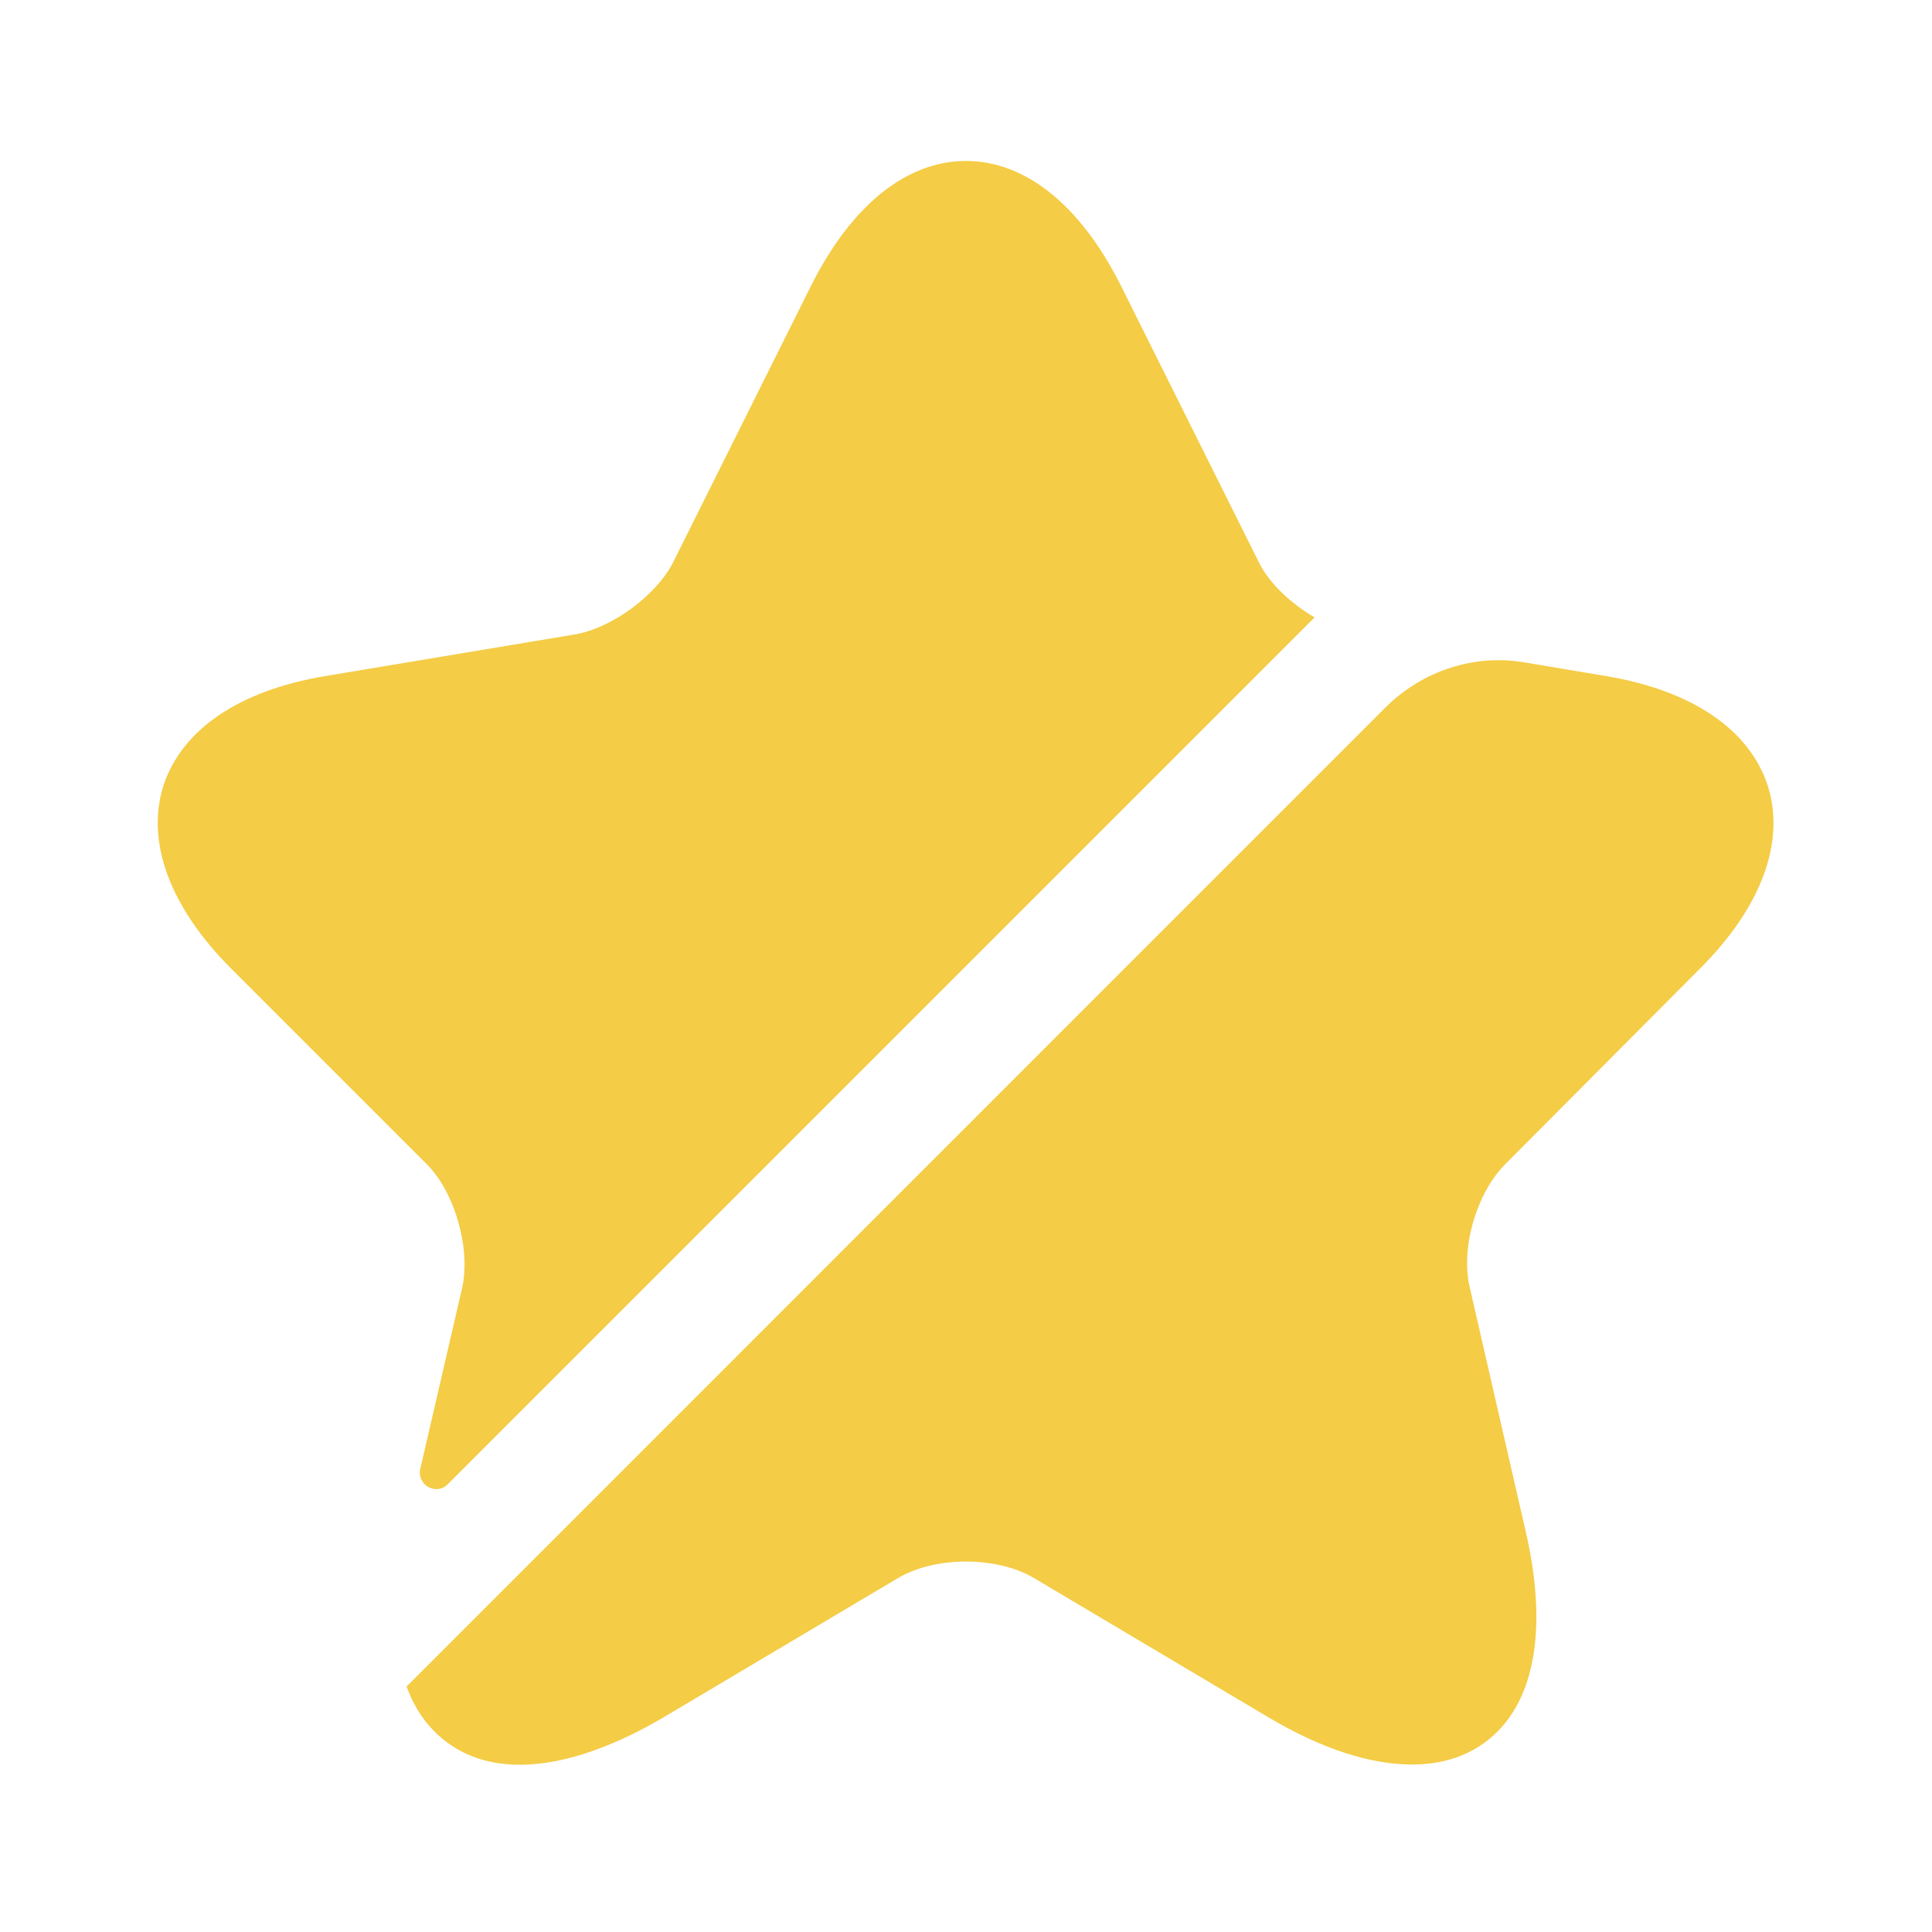
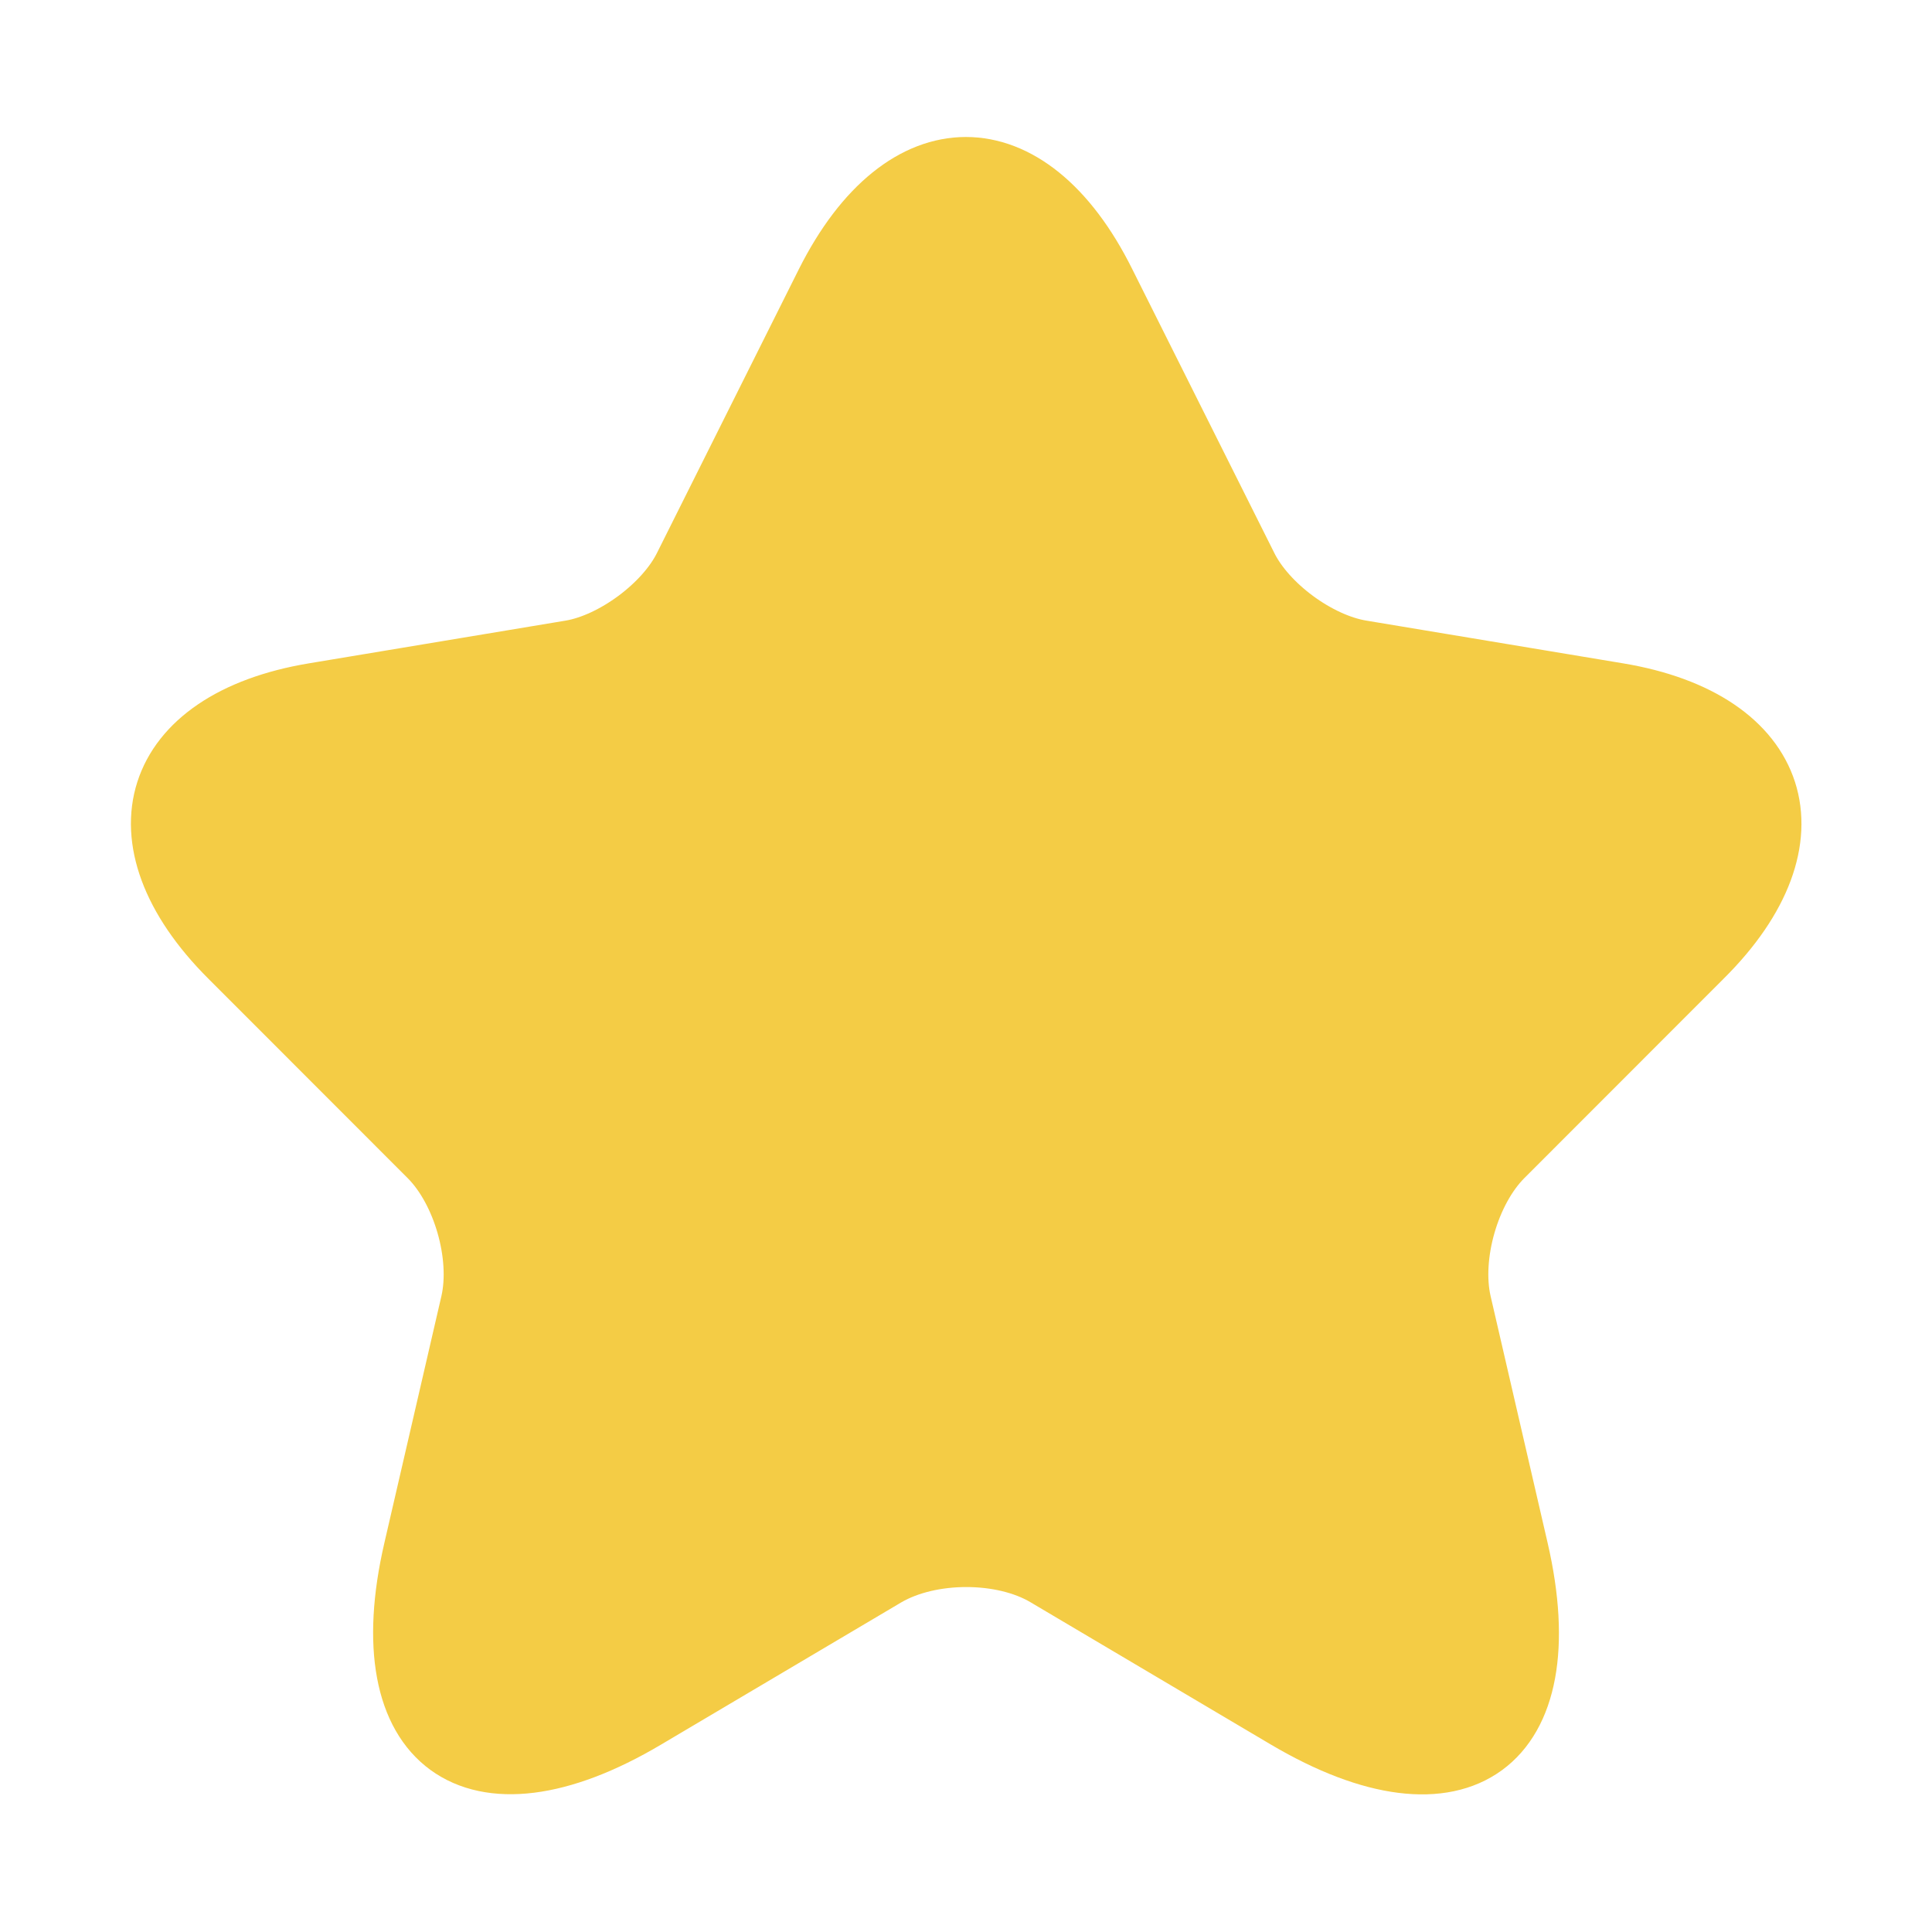
<svg xmlns="http://www.w3.org/2000/svg" width="16" height="16" viewBox="0 0 16 16" fill="none">
-   <path d="M3.827 10.667C3.9 10.34 3.767 9.873 3.533 9.64L1.913 8.02C1.407 7.513 1.207 6.973 1.353 6.507C1.507 6.04 1.98 5.72 2.687 5.6L4.767 5.253C5.067 5.2 5.433 4.933 5.573 4.66L6.72 2.36C7.053 1.7 7.507 1.333 8 1.333C8.493 1.333 8.947 1.7 9.28 2.36L10.427 4.66C10.513 4.833 10.693 5 10.887 5.113L3.707 12.293C3.613 12.387 3.453 12.3 3.48 12.167L3.827 10.667Z" fill="#F4CC45" style="fill:#F4CC45;fill:color(display-p3 0.957 0.8 0.271);fill-opacity:1;" />
-   <path d="M12.467 9.64C12.227 9.88 12.093 10.34 12.173 10.667L12.633 12.673C12.827 13.507 12.707 14.133 12.293 14.433C12.127 14.553 11.927 14.613 11.693 14.613C11.353 14.613 10.953 14.487 10.513 14.227L8.56 13.067C8.253 12.887 7.747 12.887 7.44 13.067L5.487 14.227C4.747 14.66 4.113 14.733 3.707 14.433C3.553 14.32 3.44 14.167 3.367 13.967L11.473 5.86C11.78 5.553 12.213 5.413 12.633 5.487L13.307 5.6C14.013 5.72 14.487 6.04 14.64 6.507C14.787 6.973 14.587 7.513 14.08 8.02L12.467 9.64Z" fill="#F4CC45" style="fill:#F4CC45;fill:color(display-p3 0.957 0.8 0.271);fill-opacity:1;" />
+   <path d="M9.153 2.34L10.327 4.686C10.487 5.013 10.913 5.326 11.273 5.386L13.4 5.74C14.76 5.966 15.08 6.953 14.1 7.926L12.447 9.58C12.167 9.86 12.013 10.4 12.1 10.786L12.573 12.833C12.947 14.453 12.087 15.08 10.653 14.233L8.66 13.053C8.3 12.84 7.707 12.84 7.34 13.053L5.347 14.233C3.92 15.08 3.053 14.446 3.427 12.833L3.9 10.786C3.987 10.4 3.833 9.86 3.553 9.58L1.9 7.926C0.927 6.953 1.24 5.966 2.6 5.74L4.727 5.386C5.08 5.326 5.507 5.013 5.667 4.686L6.84 2.34C7.48 1.066 8.52 1.066 9.153 2.34Z" fill="#F4CC45" stroke="#F4CC45" style="fill:#F4CC45;fill:color(display-p3 0.957 0.8 0.271);fill-opacity:1;stroke:#F4CC45;stroke:color(display-p3 0.957 0.8 0.271);stroke-opacity:1;" stroke-width="0.5" stroke-linecap="round" stroke-linejoin="round" />
</svg>
